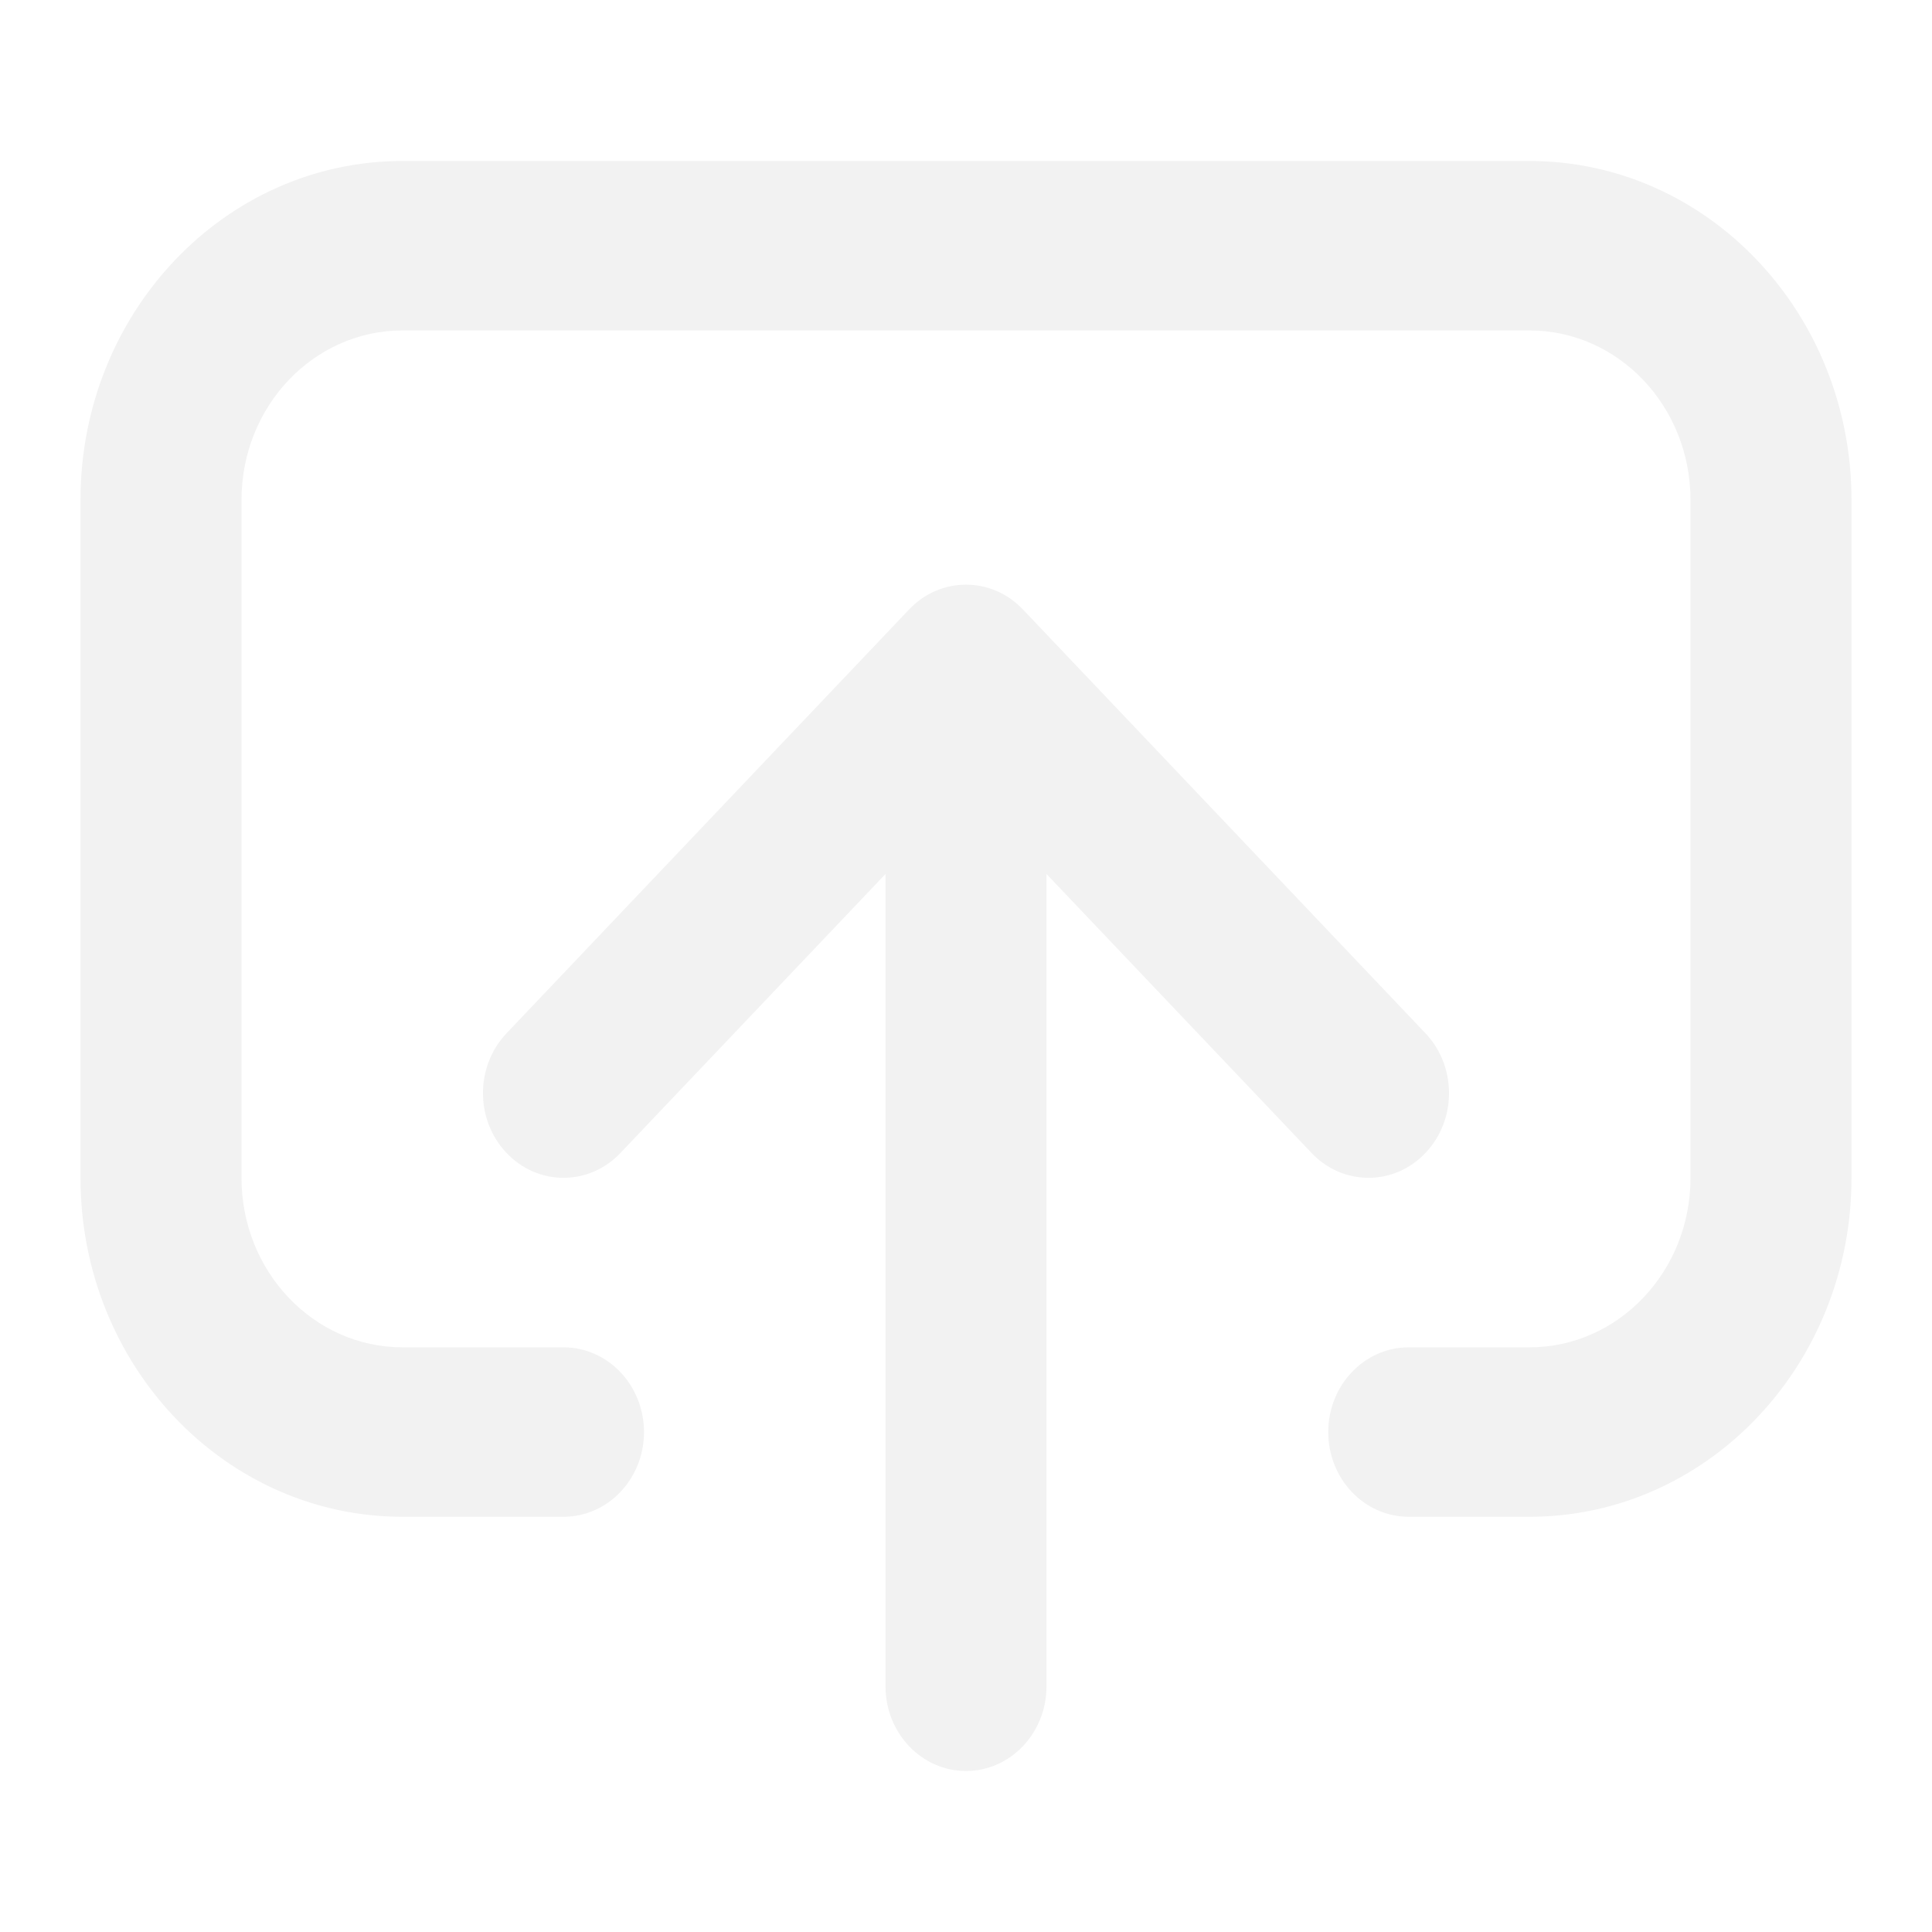
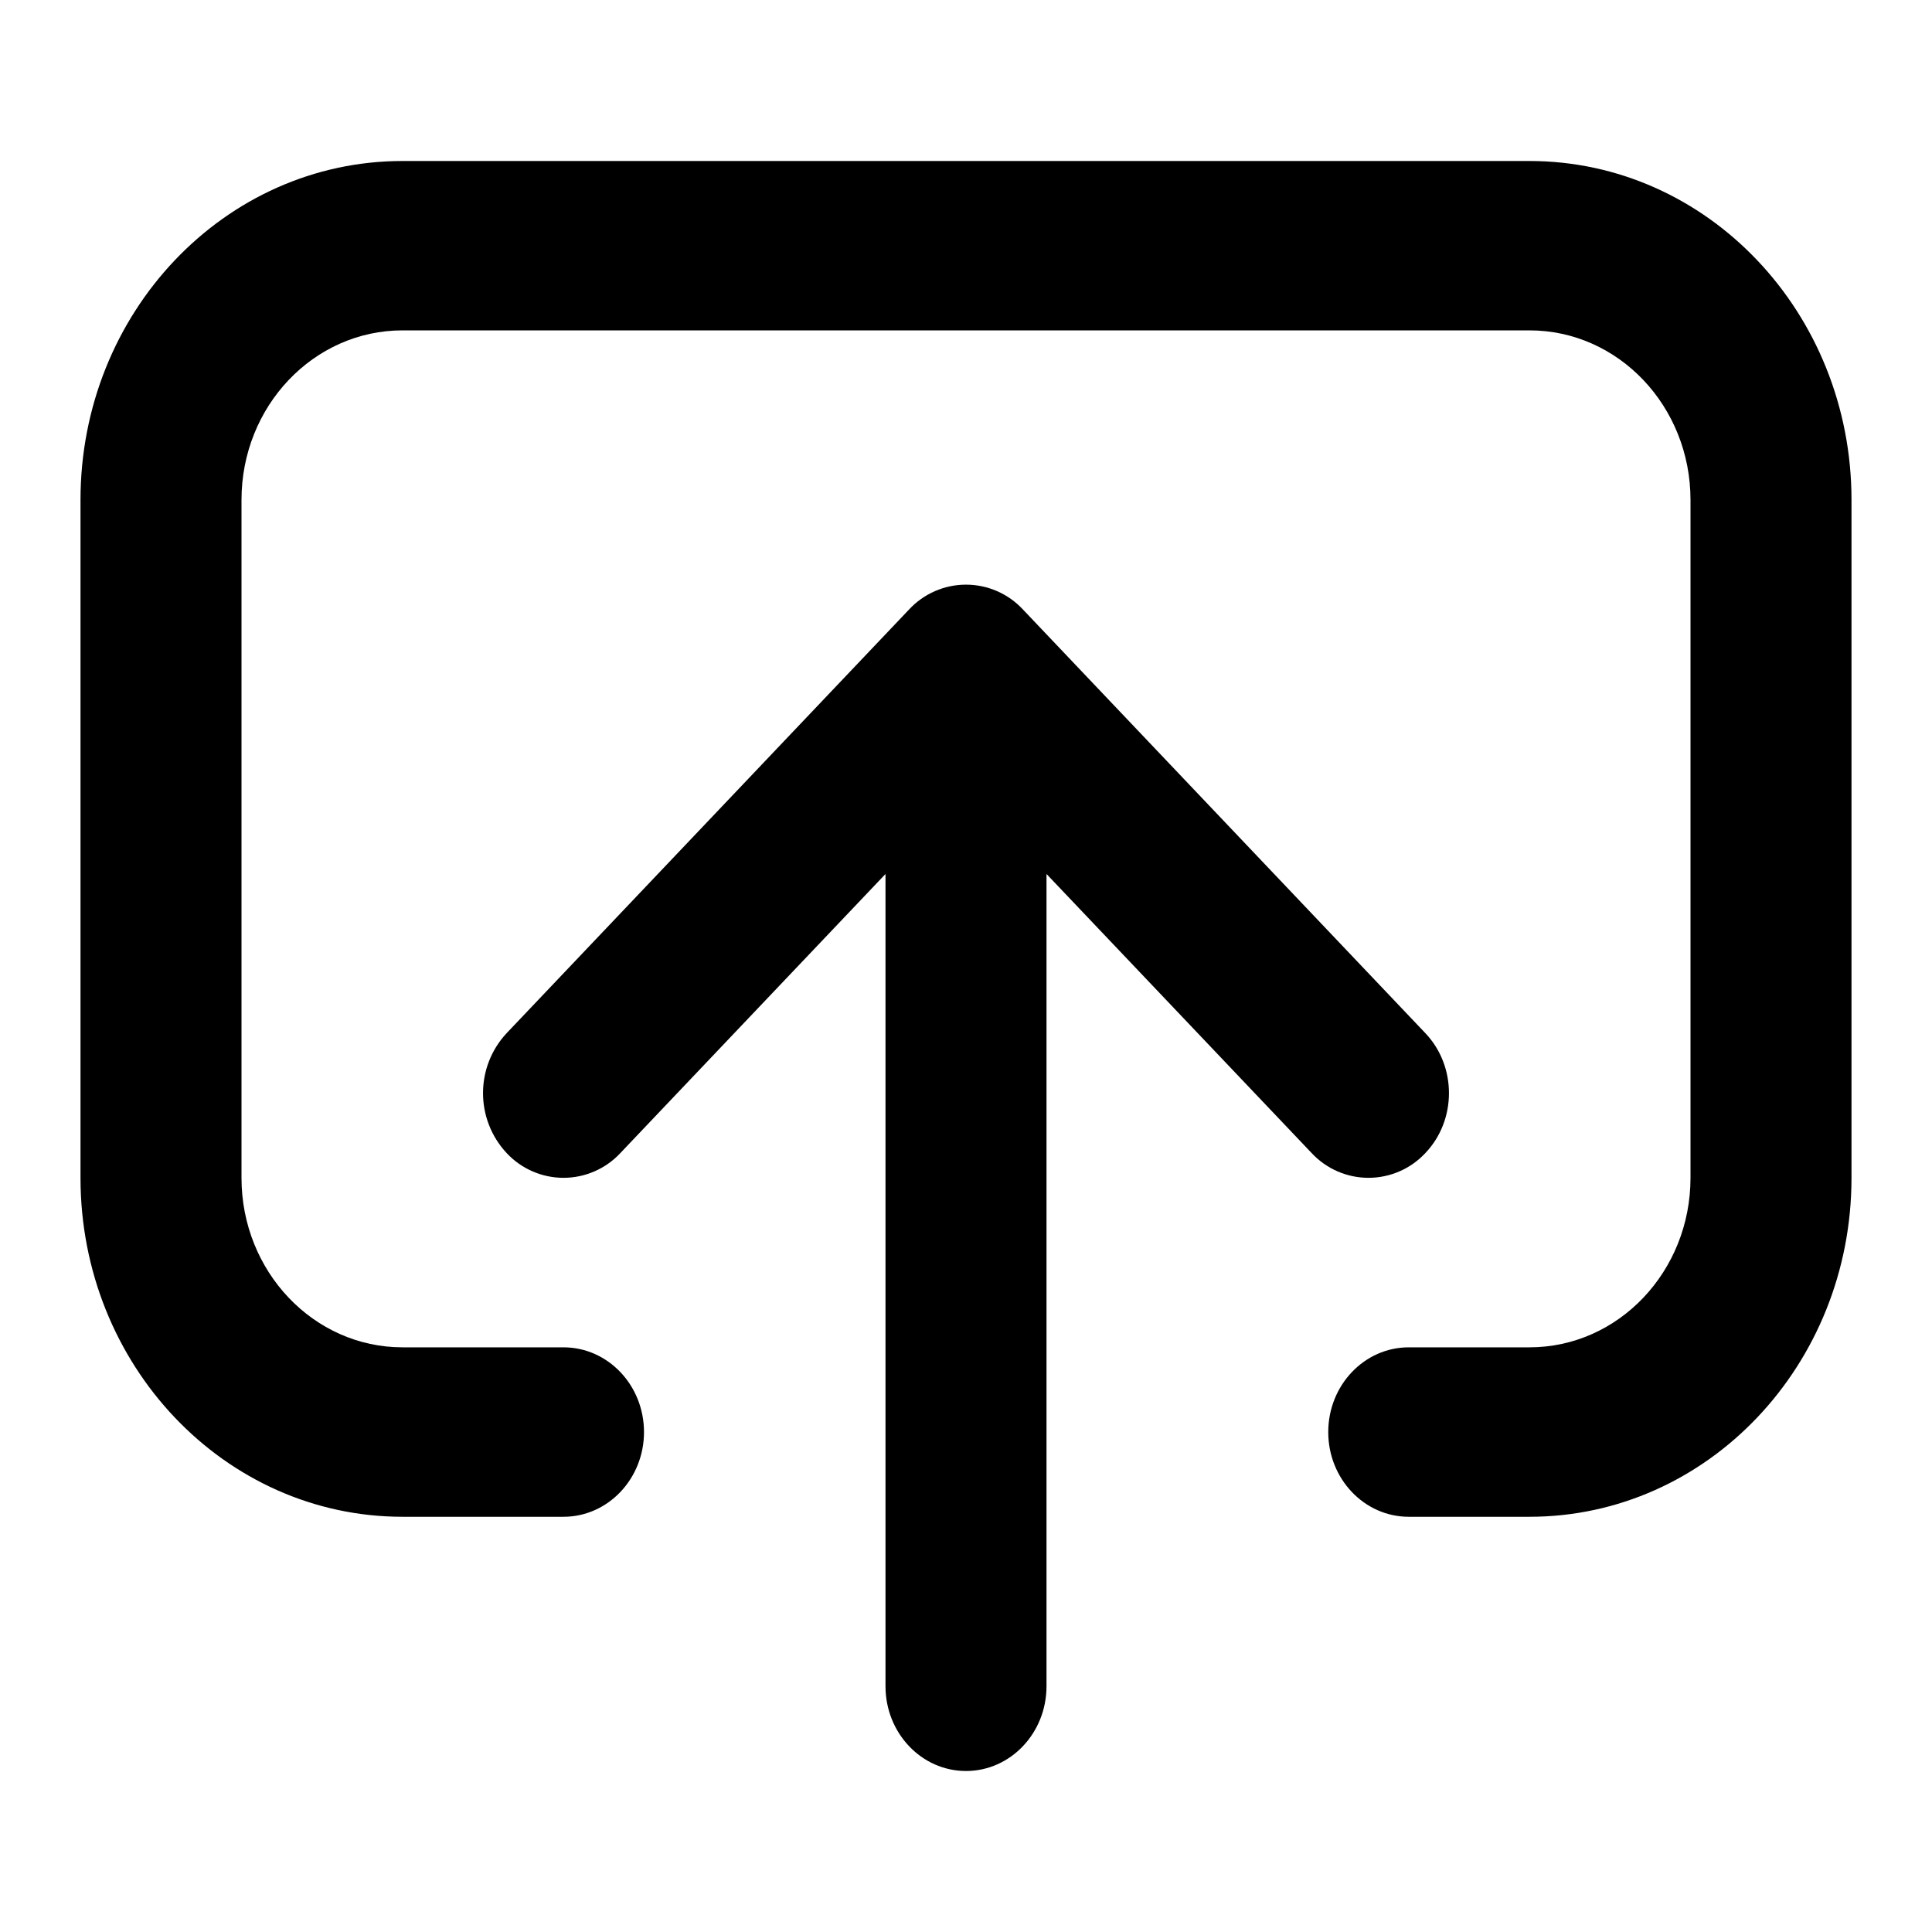
- <svg xmlns="http://www.w3.org/2000/svg" width="24" height="24" viewBox="0 0 24 24" fill="none">
-   <path d="M3 14.632C3 15.794 3.895 16.737 5 16.737H7C7.552 16.737 8 17.208 8 17.79C8 18.371 7.552 18.842 7 18.842H5C2.791 18.842 1 16.957 1 14.632L1 6.211C1 3.885 2.791 2 5 2L19 2C21.209 2 23 3.885 23 6.211V14.632C23 16.957 21.209 18.842 19 18.842H17.5C16.948 18.842 16.5 18.371 16.5 17.79C16.5 17.208 16.948 16.737 17.5 16.737H19C20.105 16.737 21 15.794 21 14.632V6.211C21 5.048 20.105 4.105 19 4.105L5 4.105C3.895 4.105 3 5.048 3 6.211L3 14.632Z" fill="#F2F2F2" />
-   <path d="M12.707 7.571C12.317 7.16 11.683 7.16 11.293 7.571L6.293 12.835C5.902 13.246 5.902 13.912 6.293 14.323C6.683 14.734 7.317 14.734 7.707 14.323L11 10.857L11 20.947C11 21.529 11.448 22 12 22C12.552 22 13 21.529 13 20.947L13 10.857L16.293 14.323C16.683 14.734 17.317 14.734 17.707 14.323C18.098 13.912 18.098 13.246 17.707 12.835L12.707 7.571Z" fill="#F2F2F2" />
+ <svg xmlns="http://www.w3.org/2000/svg" width="24" height="24" viewBox="0 0 24 24">
+   <path d="M3 14.632c0 1.162.895 2.105 2 2.105h2c.552 0 1 .471 1 1.053 0 .58-.448 1.052-1 1.052H5c-2.21 0-4-1.885-4-4.21V6.21C1 3.885 2.79 2 5 2h14c2.21 0 4 1.885 4 4.21v8.422c0 2.325-1.79 4.21-4 4.21h-1.5c-.552 0-1-.471-1-1.052 0-.582.448-1.053 1-1.053H19c1.105 0 2-.943 2-2.105V6.21c0-1.163-.895-2.106-2-2.106H5c-1.105 0-2 .943-2 2.106v8.42z" />
+   <path d="M12.707 7.571a.965.965 0 00-1.414 0l-5 5.264a1.092 1.092 0 000 1.488.965.965 0 001.414 0L11 10.857v10.09c0 .582.448 1.053 1 1.053s1-.471 1-1.053v-10.09l3.293 3.466a.965.965 0 001.414 0c.39-.41.39-1.077 0-1.488l-5-5.264z" />
</svg>
